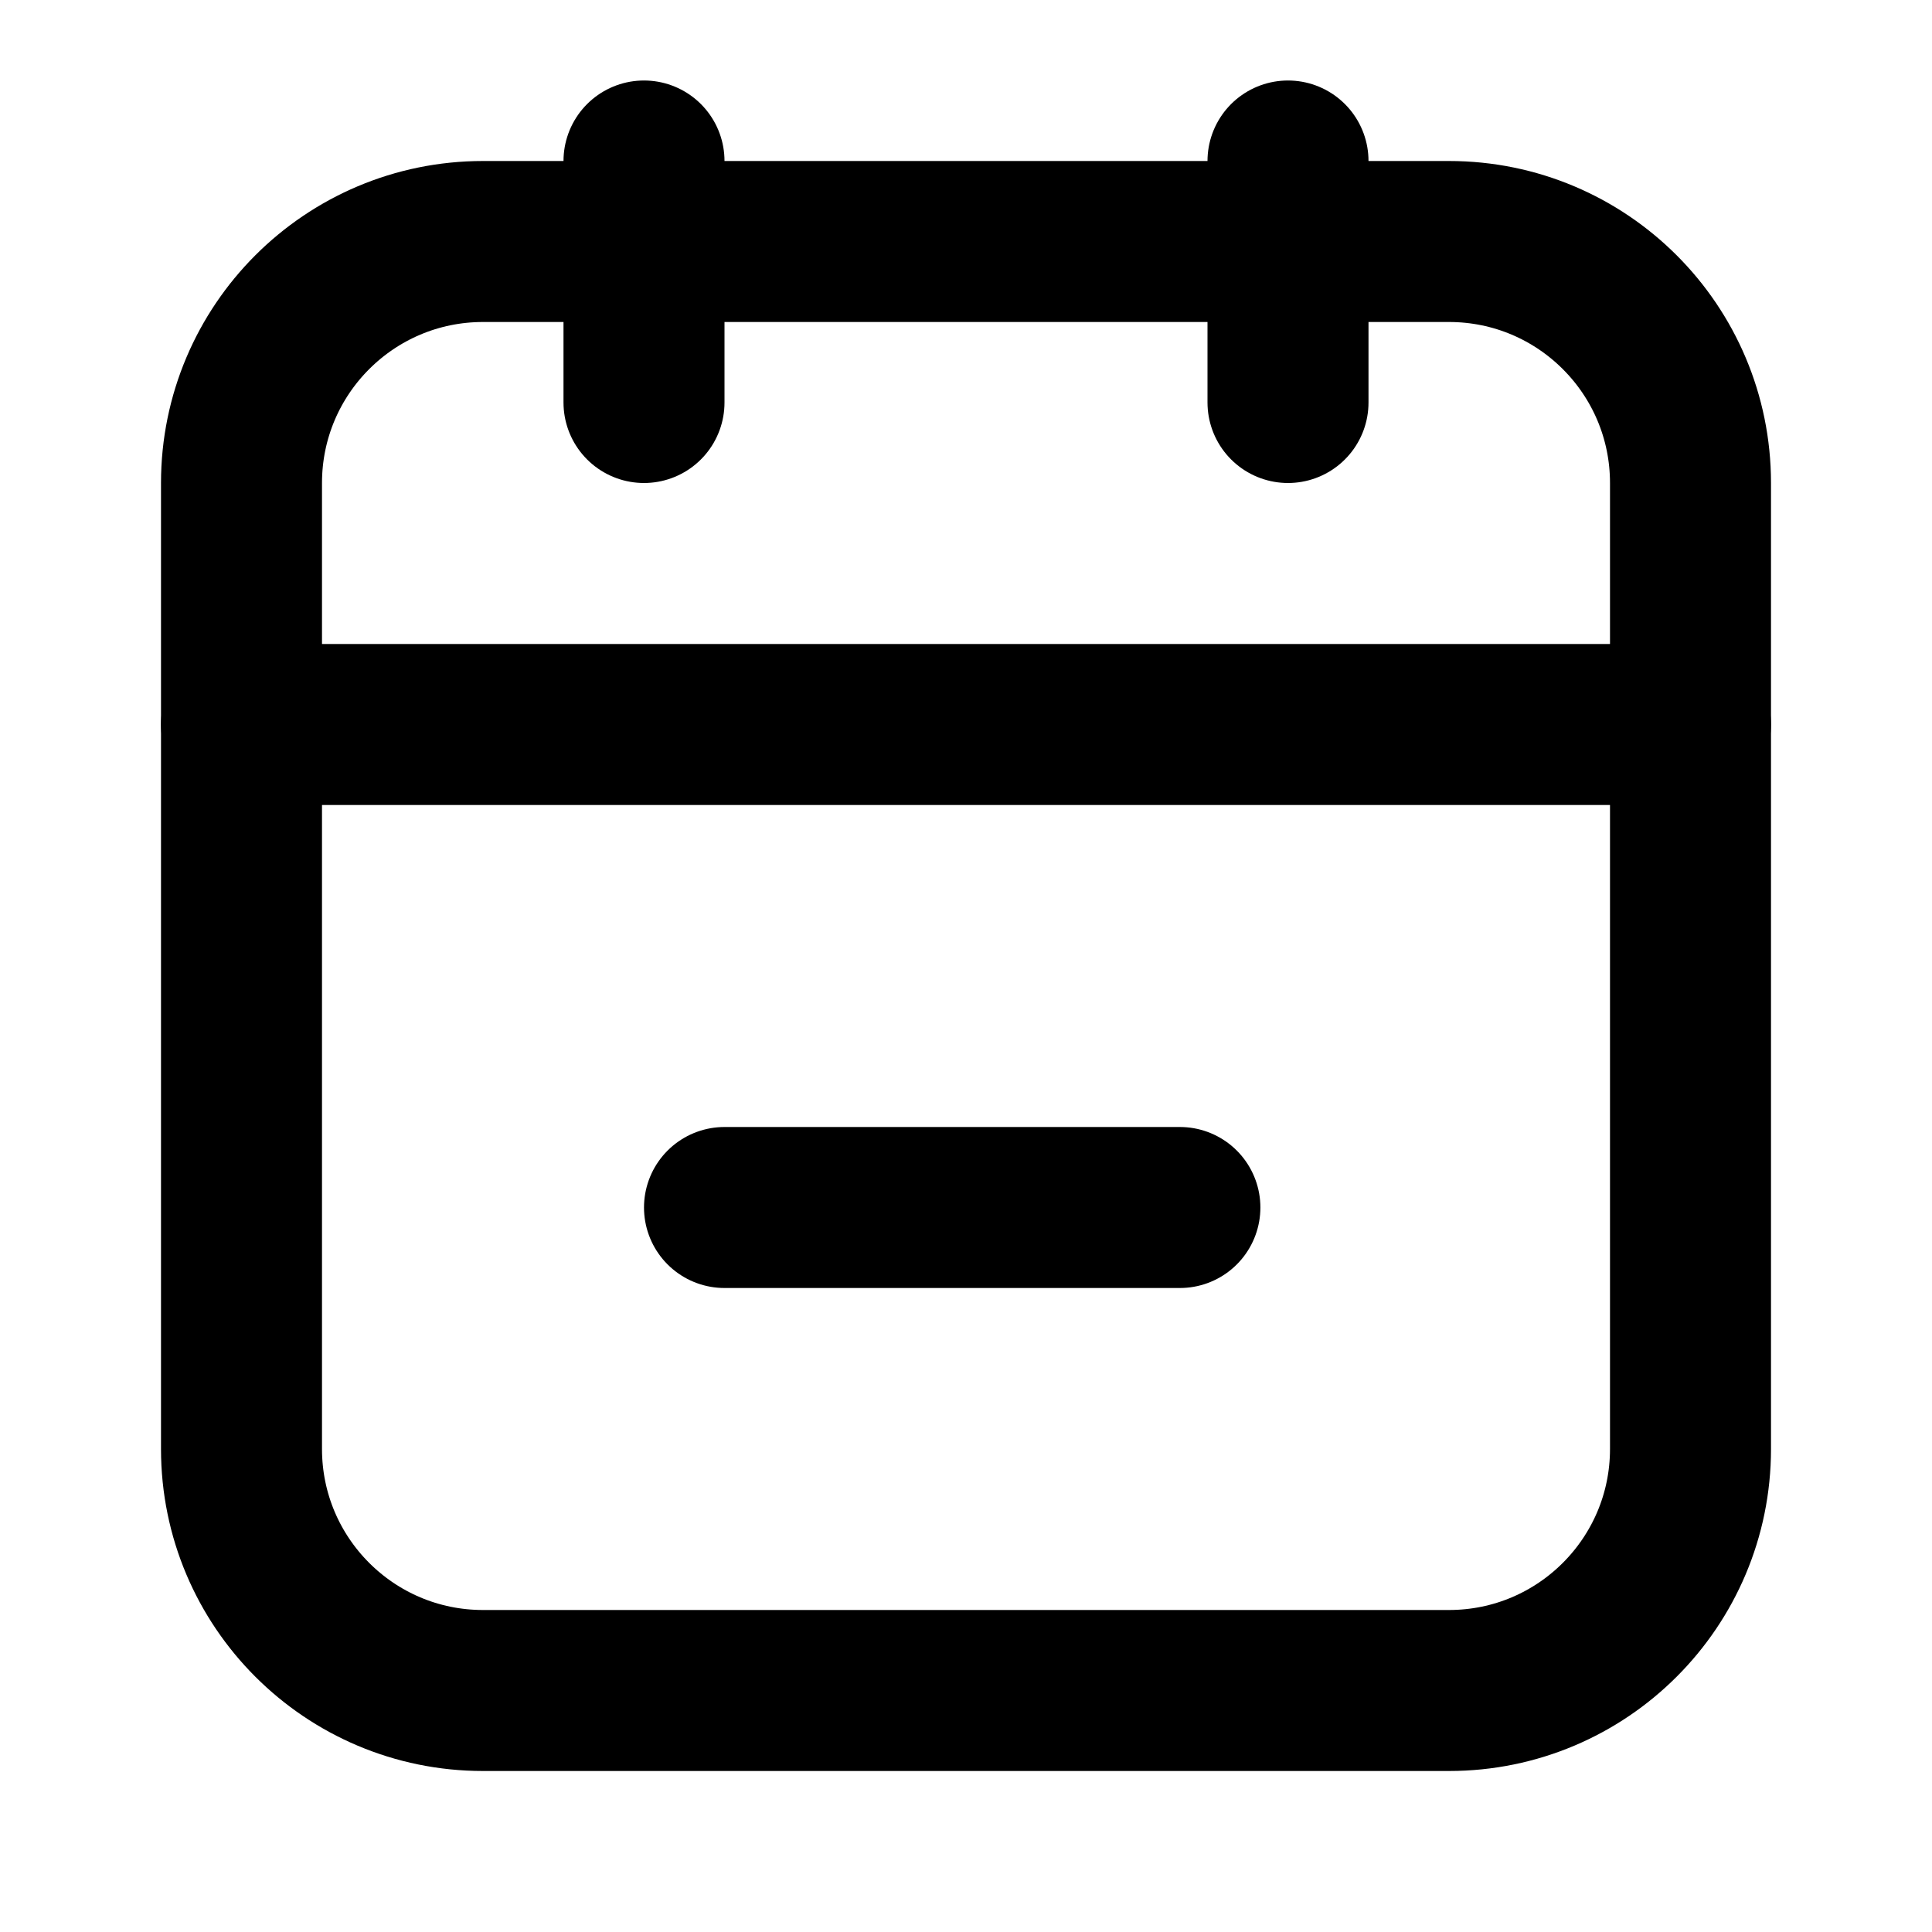
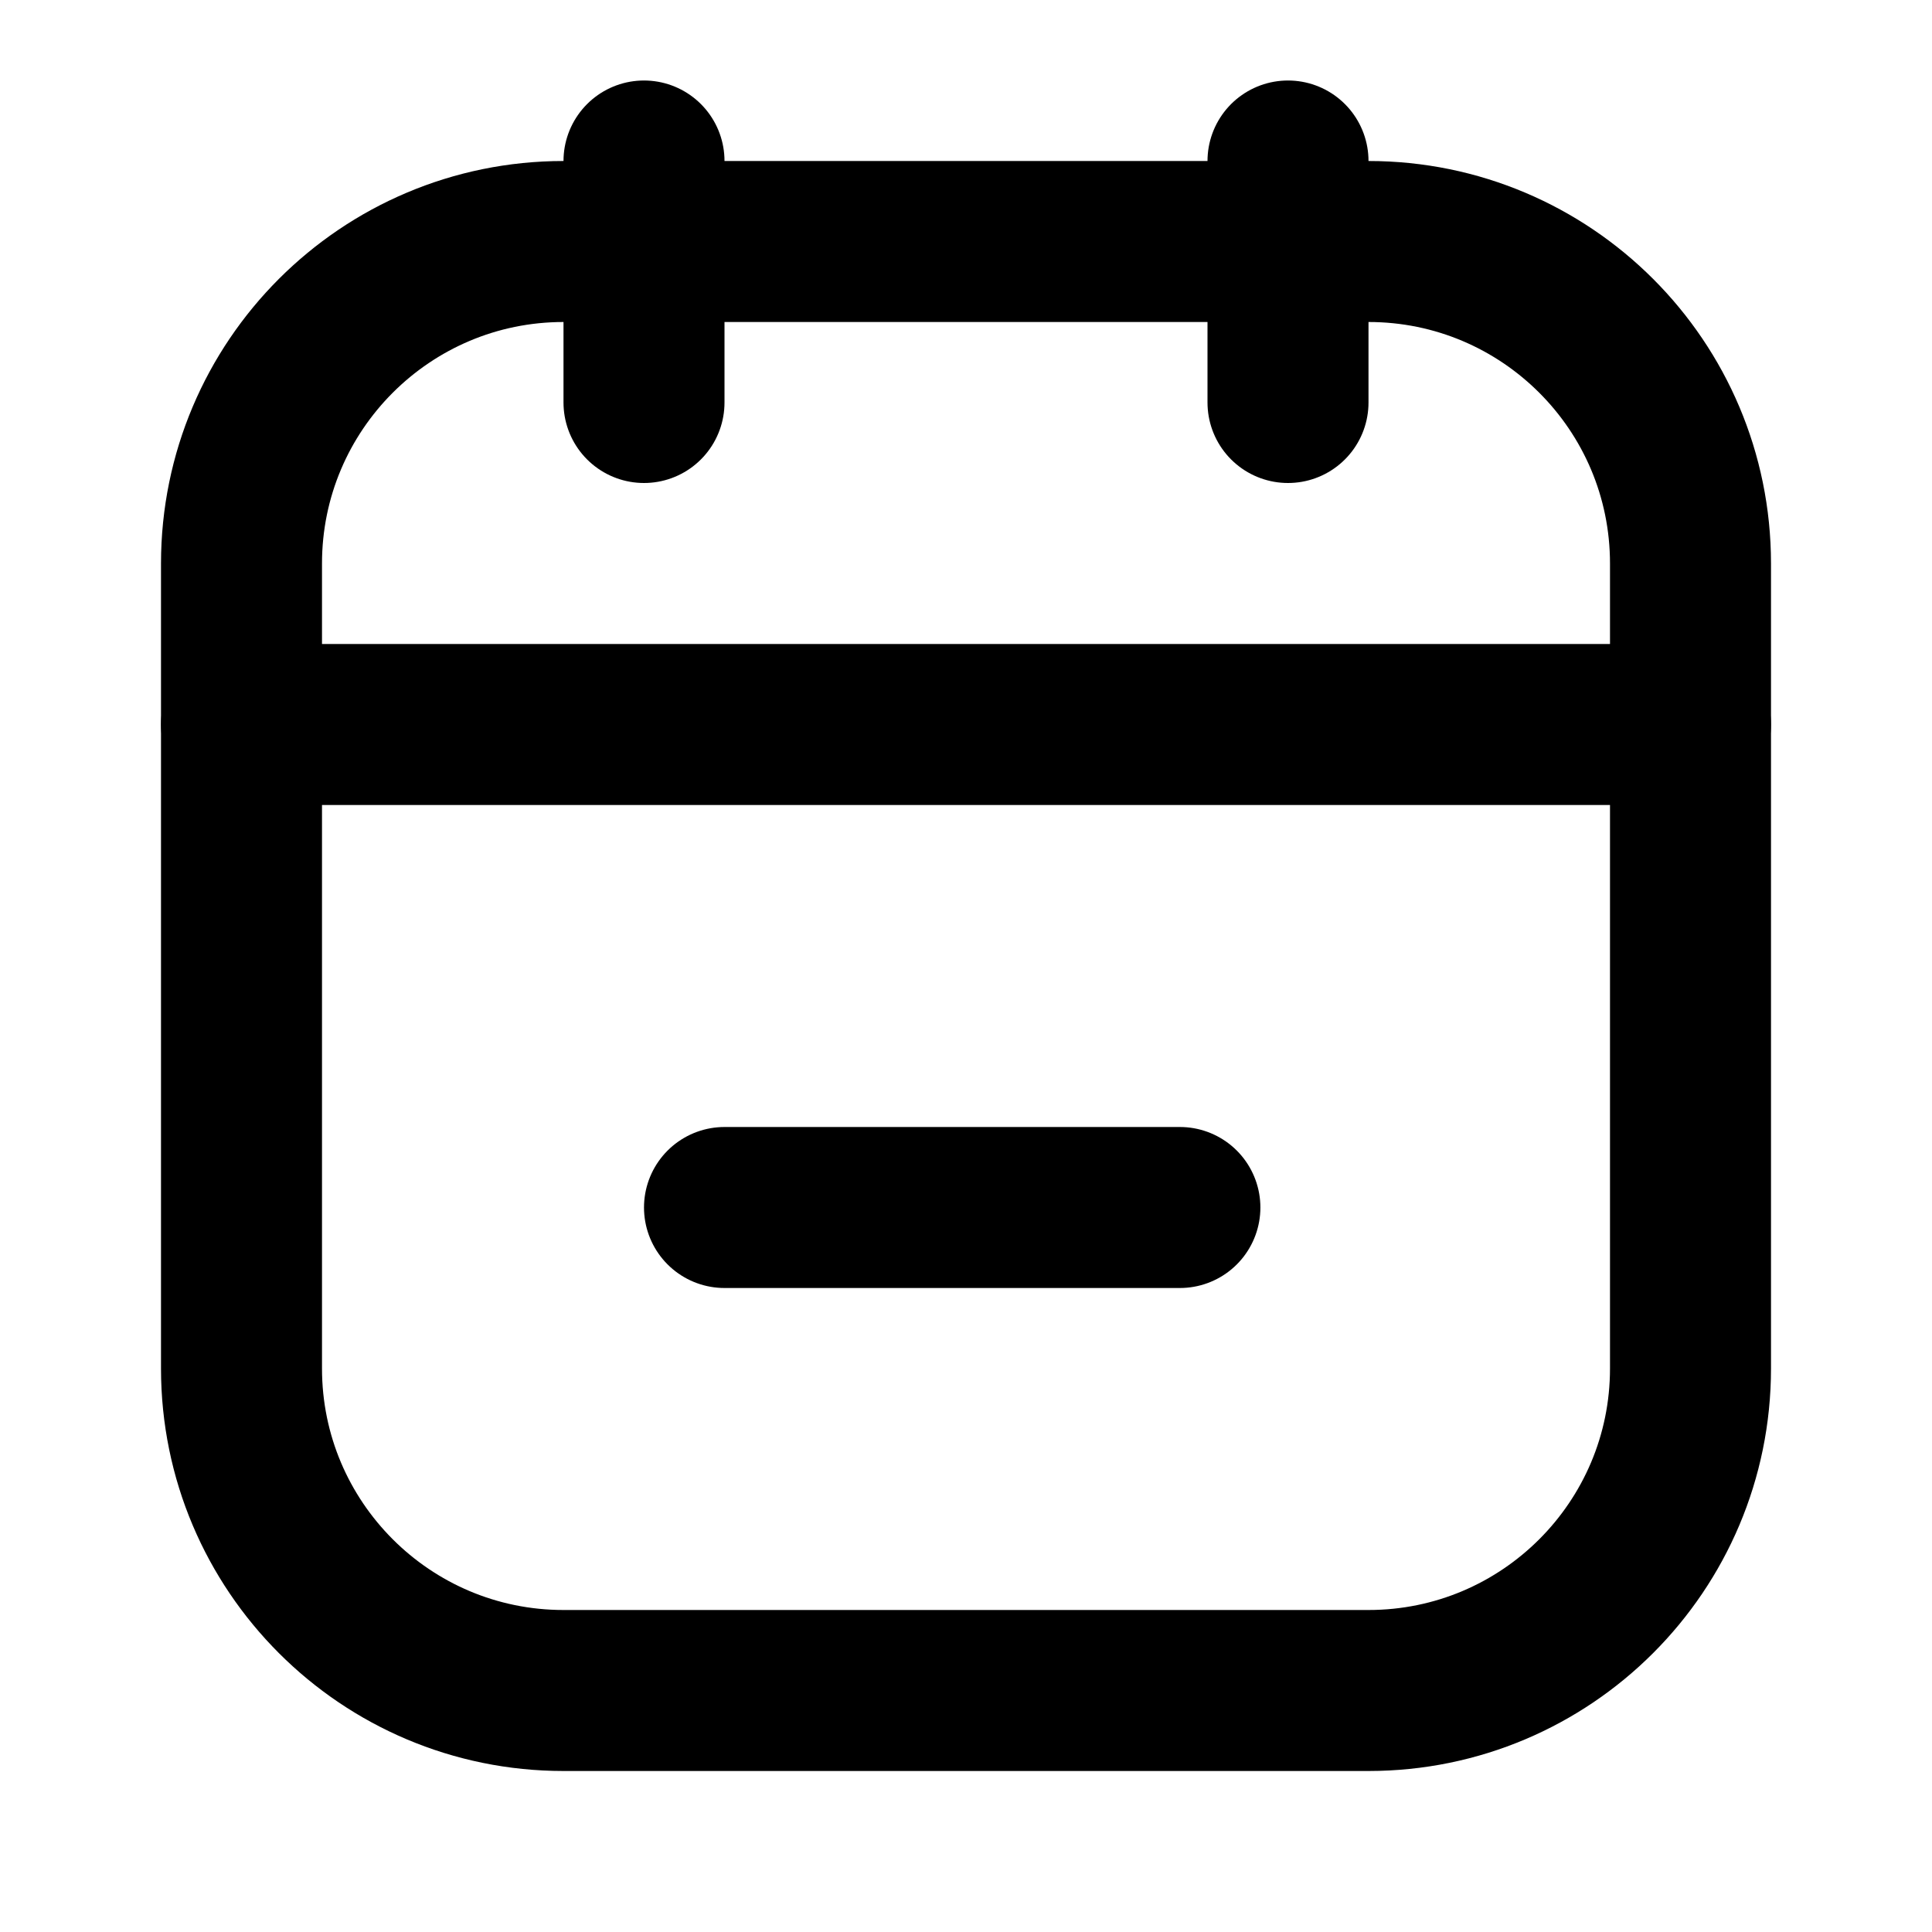
<svg xmlns="http://www.w3.org/2000/svg" width="24" height="24" viewBox="0 0 24 24" fill="none">
-   <path d="M3 18V6C3 4.343 4.343 3 6 3H18C19.657 3 21 4.343 21 6V18C21 19.657 19.657 21 18 21H6C4.343 21 3 19.657 3 18Z" stroke-width="2" stroke-linecap="round" stroke-linejoin="round" stroke="black" />
+   <path d="M3 17V7C3 4.791 4.791 3 7 3H17C19.209 3 21 4.791 21 7V17C21 19.209 19.209 21 17 21H7C4.791 21 3 19.209 3 17Z" stroke-width="2" stroke-linecap="round" stroke-linejoin="round" stroke="black" />
  <path d="M21 9H3" stroke-width="2" stroke-linecap="round" stroke-linejoin="round" stroke="black" />
  <path d="M8 5V2" stroke-width="2" stroke-linecap="round" stroke-linejoin="round" stroke="black" />
  <path d="M16 5V2" stroke-width="2" stroke-linecap="round" stroke-linejoin="round" stroke="black" />
  <path d="M9 15H11.828H14.657" stroke-width="2" stroke-linecap="round" stroke-linejoin="round" stroke="black" />
</svg>
